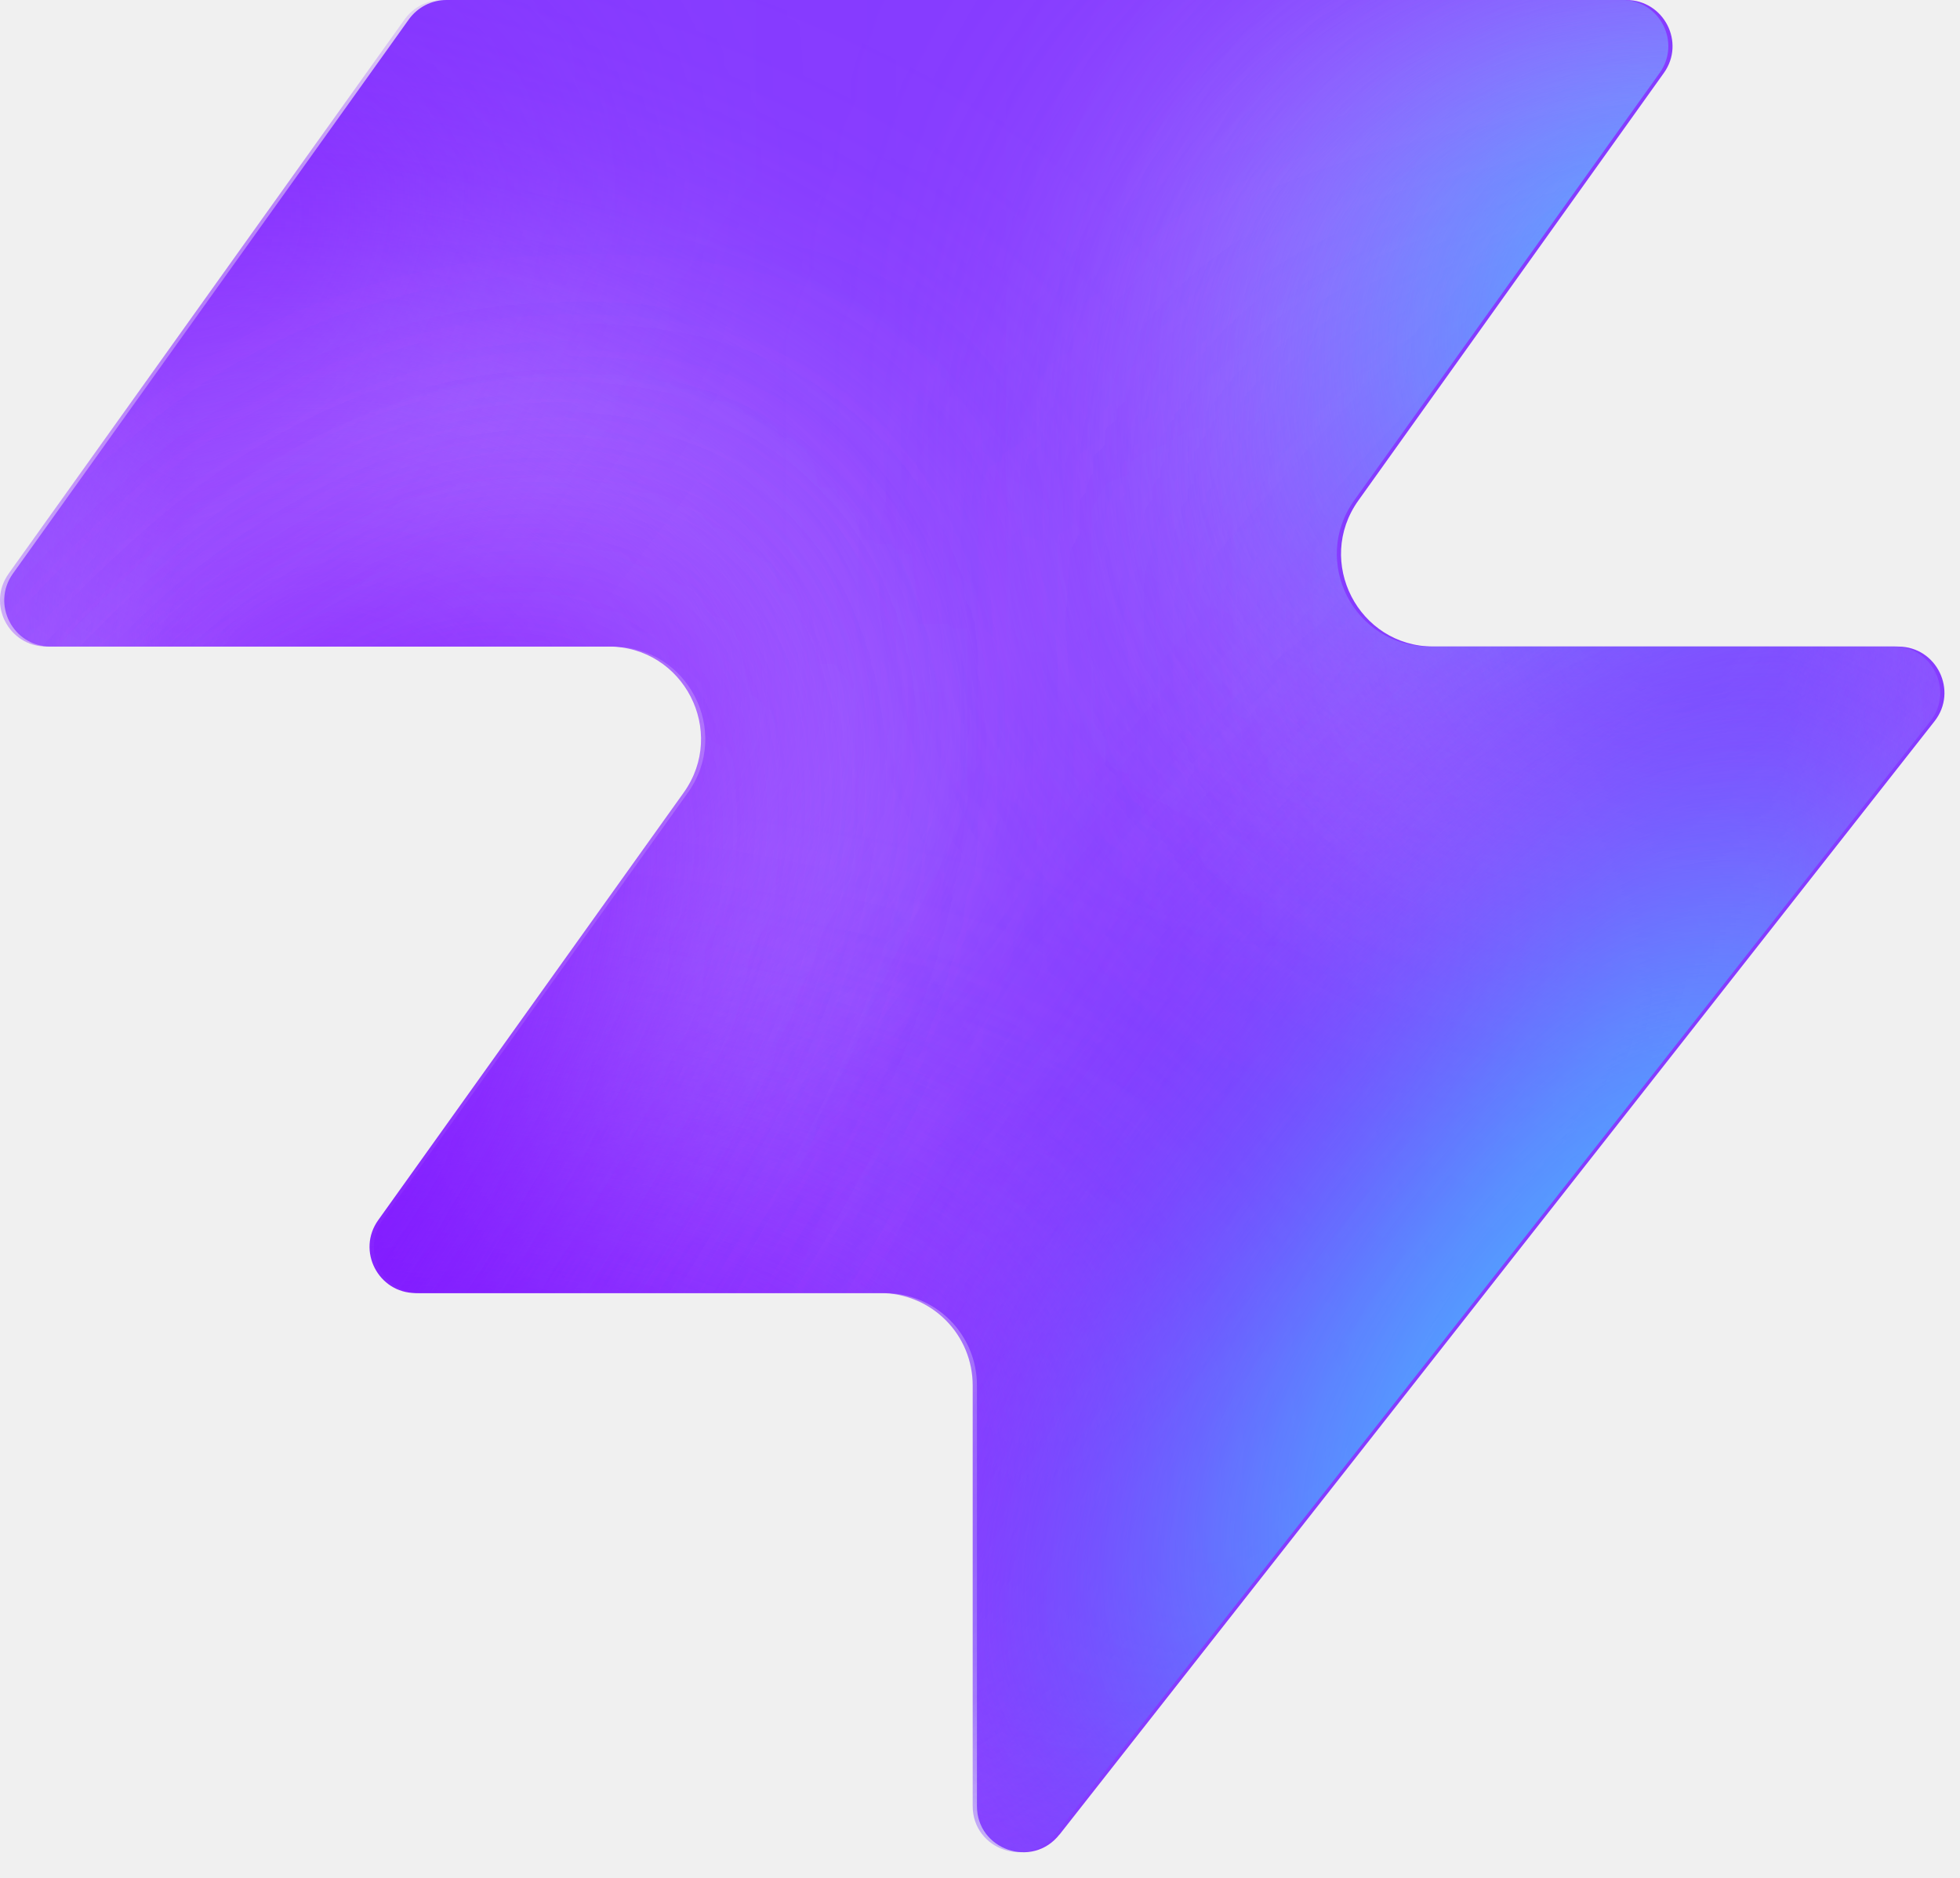
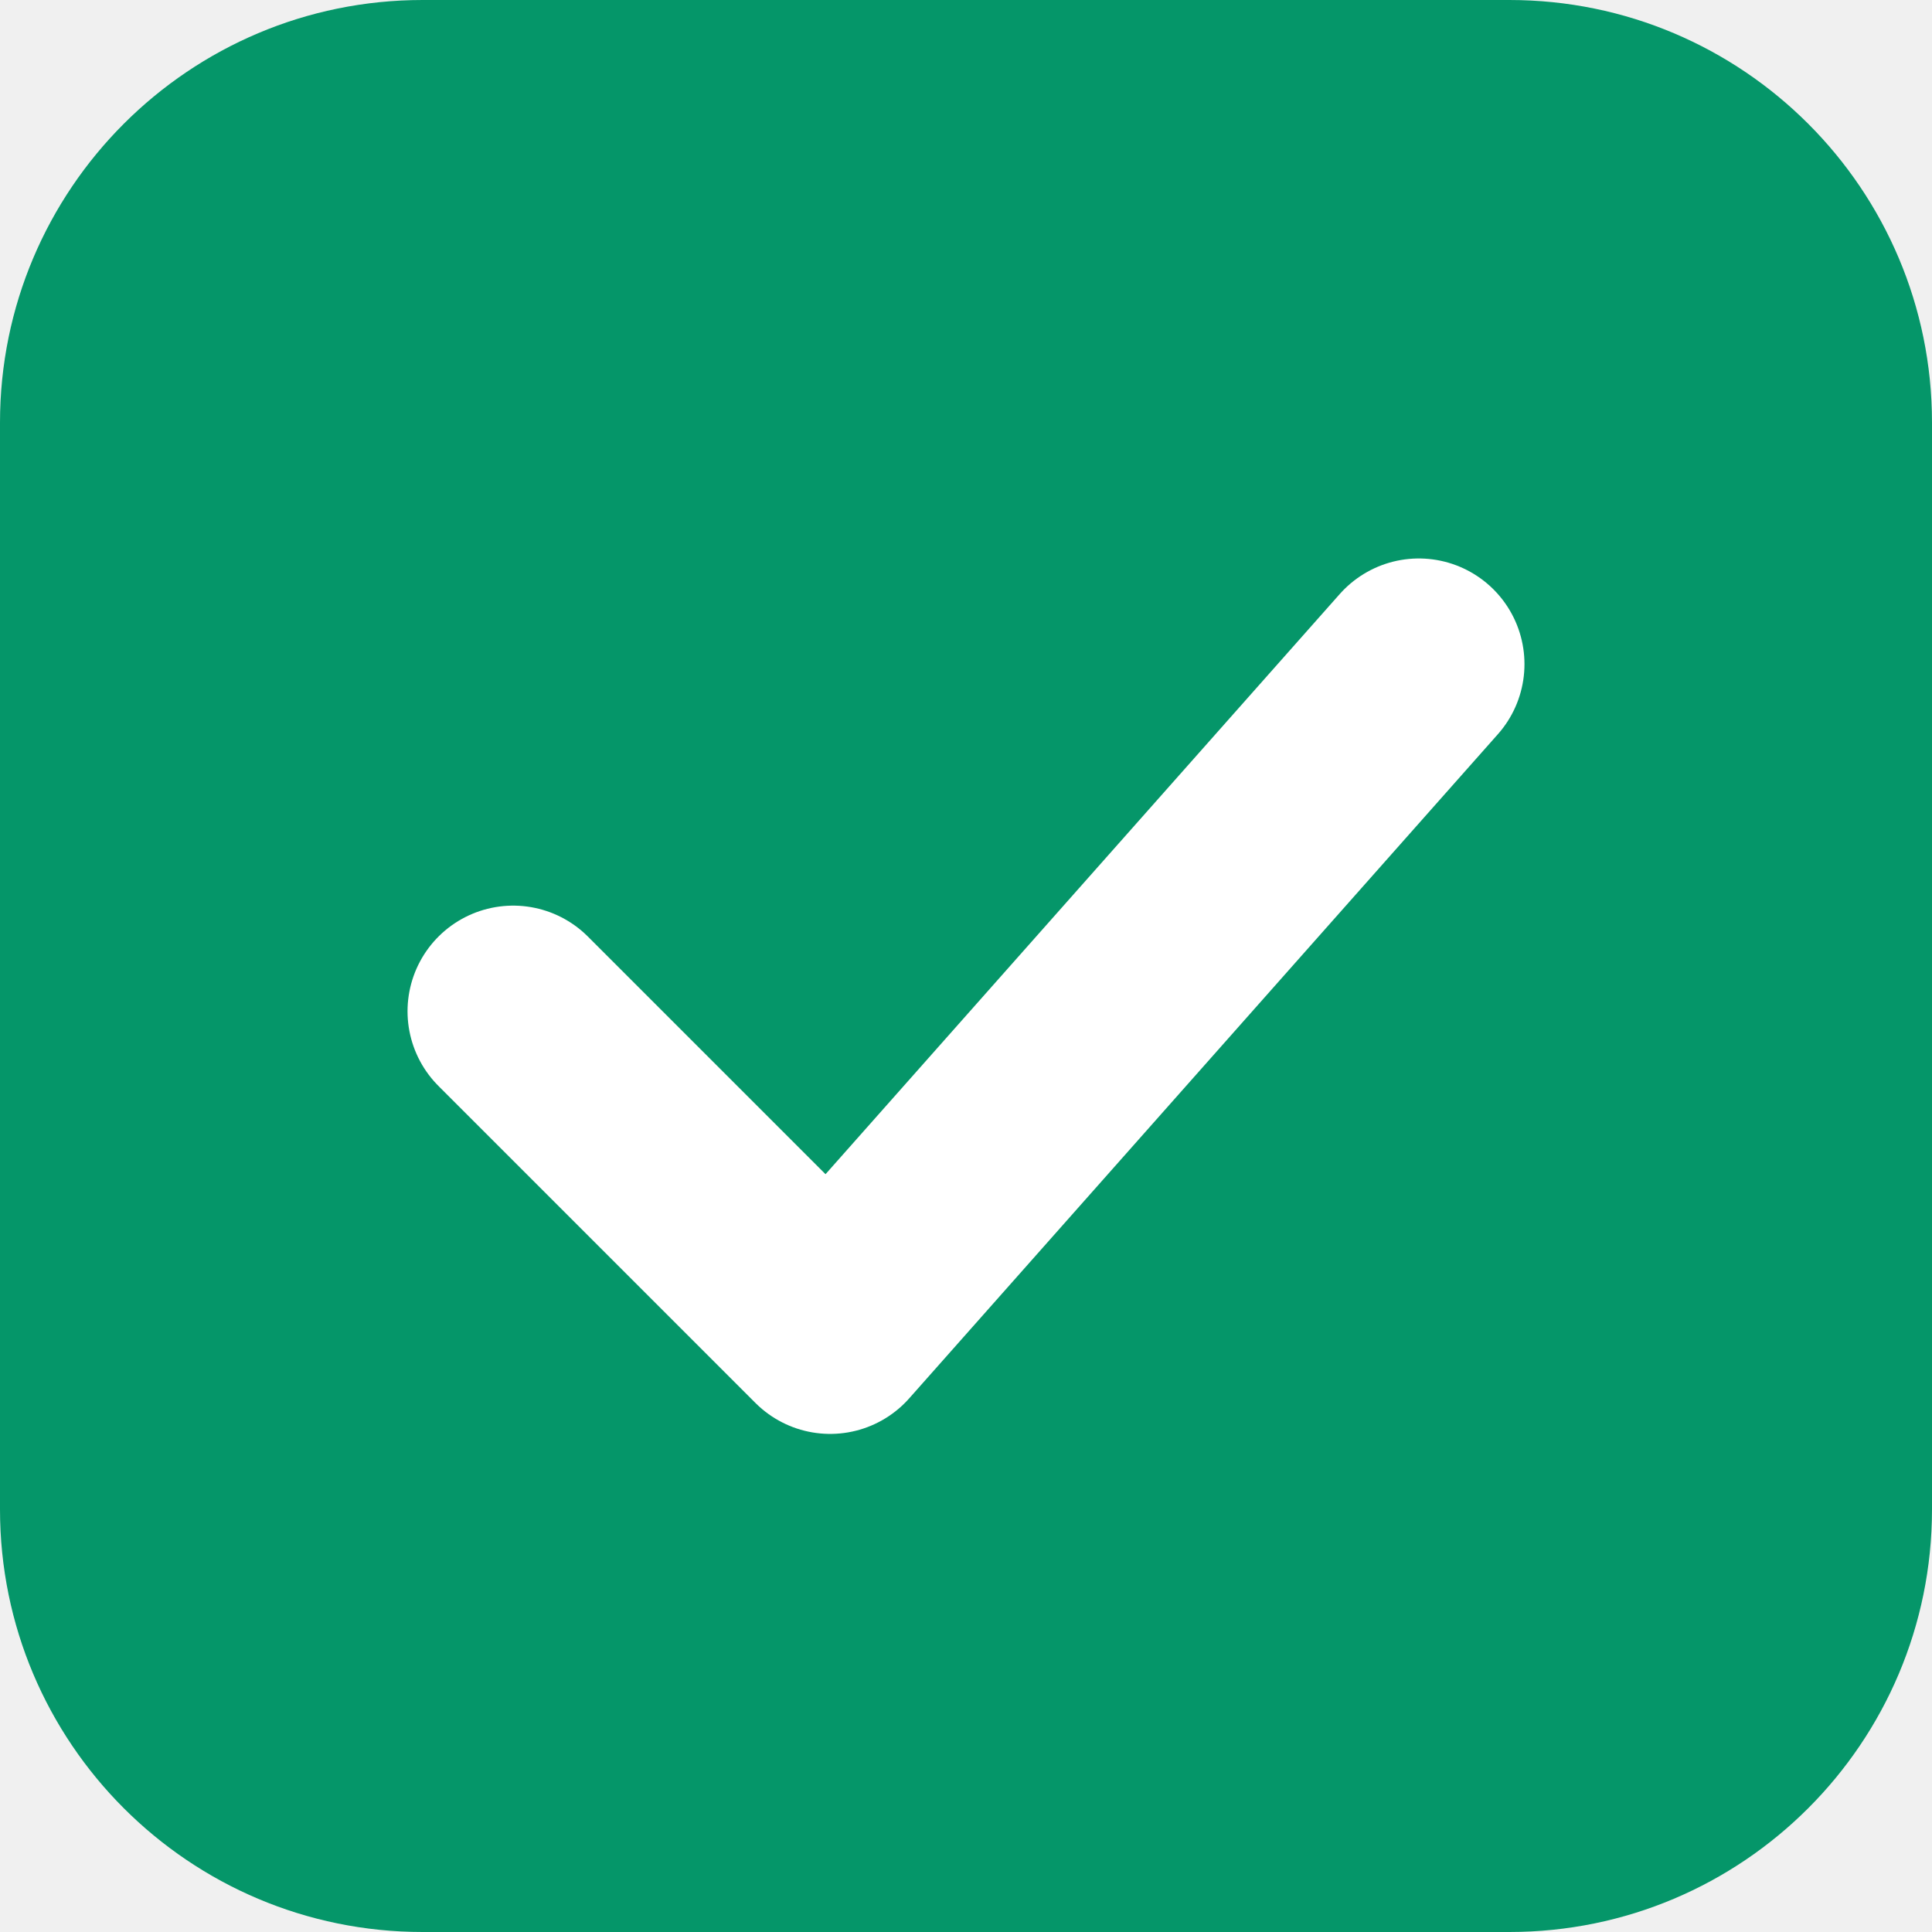
- <svg xmlns="http://www.w3.org/2000/svg" width="48" height="46" fill="none" viewBox="0 0 48 46">
-   <path fill="#863bff" d="M25.946 44.938c-.664.845-2.021.375-2.021-.698V33.937a2.26 2.26 0 0 0-2.262-2.262H10.287c-.92 0-1.456-1.04-.92-1.788l7.48-10.471c1.07-1.497 0-3.578-1.842-3.578H1.237c-.92 0-1.456-1.04-.92-1.788L10.013.474c.214-.297.556-.474.92-.474h28.894c.92 0 1.456 1.04.92 1.788l-7.48 10.471c-1.07 1.498 0 3.579 1.842 3.579h11.377c.943 0 1.473 1.088.89 1.83L25.947 44.94z" style="fill:#863bff;fill:color(display-p3 .525 .23 1);fill-opacity:1" />
-   <mask id="a" width="48" height="46" x="0" y="0" maskUnits="userSpaceOnUse" style="mask-type:alpha">
-     <path fill="#000" d="M25.842 44.938c-.664.844-2.021.375-2.021-.698V33.937a2.26 2.26 0 0 0-2.262-2.262H10.183c-.92 0-1.456-1.04-.92-1.788l7.48-10.471c1.07-1.498 0-3.579-1.842-3.579H1.133c-.92 0-1.456-1.04-.92-1.787L9.91.473c.214-.297.556-.474.92-.474h28.894c.92 0 1.456 1.04.92 1.788l-7.48 10.471c-1.07 1.498 0 3.578 1.842 3.578h11.377c.943 0 1.473 1.088.89 1.832L25.843 44.94z" style="fill:#000;fill-opacity:1" />
-   </mask>
-   <g mask="url(#a)">
-     <g filter="url(#b)">
-       <ellipse cx="5.508" cy="14.704" fill="#ede6ff" rx="5.508" ry="14.704" style="fill:#ede6ff;fill:color(display-p3 .927 .903 1);fill-opacity:1" transform="matrix(.00324 1 1 -.00324 -4.47 31.516)" />
-     </g>
-     <g filter="url(#c)">
-       <ellipse cx="10.399" cy="29.851" fill="#ede6ff" rx="10.399" ry="29.851" style="fill:#ede6ff;fill:color(display-p3 .927 .903 1);fill-opacity:1" transform="matrix(.00324 1 1 -.00324 -39.328 7.883)" />
-     </g>
-     <g filter="url(#d)">
-       <ellipse cx="5.508" cy="30.487" fill="#7e14ff" rx="5.508" ry="30.487" style="fill:#7e14ff;fill:color(display-p3 .492 .077 1);fill-opacity:1" transform="rotate(89.814 -25.913 -14.639)scale(1 -1)" />
-     </g>
-     <g filter="url(#e)">
-       <ellipse cx="5.508" cy="30.599" fill="#7e14ff" rx="5.508" ry="30.599" style="fill:#7e14ff;fill:color(display-p3 .492 .077 1);fill-opacity:1" transform="rotate(89.814 -32.644 -3.334)scale(1 -1)" />
-     </g>
-     <g filter="url(#f)">
-       <ellipse cx="5.508" cy="30.599" fill="#7e14ff" rx="5.508" ry="30.599" style="fill:#7e14ff;fill:color(display-p3 .492 .077 1);fill-opacity:1" transform="matrix(.00324 1 1 -.00324 -34.34 30.47)" />
-     </g>
-     <g filter="url(#g)">
-       <ellipse cx="14.072" cy="22.078" fill="#ede6ff" rx="14.072" ry="22.078" style="fill:#ede6ff;fill:color(display-p3 .927 .903 1);fill-opacity:1" transform="rotate(93.35 24.506 48.493)scale(-1 1)" />
-     </g>
-     <g filter="url(#h)">
-       <ellipse cx="3.47" cy="21.501" fill="#7e14ff" rx="3.47" ry="21.501" style="fill:#7e14ff;fill:color(display-p3 .492 .077 1);fill-opacity:1" transform="rotate(89.009 28.708 47.59)scale(-1 1)" />
-     </g>
-     <g filter="url(#i)">
-       <ellipse cx="3.47" cy="21.501" fill="#7e14ff" rx="3.47" ry="21.501" style="fill:#7e14ff;fill:color(display-p3 .492 .077 1);fill-opacity:1" transform="rotate(89.009 28.708 47.59)scale(-1 1)" />
-     </g>
-     <g filter="url(#j)">
-       <ellipse cx=".387" cy="8.972" fill="#7e14ff" rx="4.407" ry="29.108" style="fill:#7e14ff;fill:color(display-p3 .492 .077 1);fill-opacity:1" transform="rotate(39.51 .387 8.972)" />
-     </g>
-     <g filter="url(#k)">
-       <ellipse cx="47.523" cy="-6.092" fill="#7e14ff" rx="4.407" ry="29.108" style="fill:#7e14ff;fill:color(display-p3 .492 .077 1);fill-opacity:1" transform="rotate(37.892 47.523 -6.092)" />
-     </g>
-     <g filter="url(#l)">
-       <ellipse cx="41.412" cy="6.333" fill="#47bfff" rx="5.971" ry="9.665" style="fill:#47bfff;fill:color(display-p3 .28 .748 1);fill-opacity:1" transform="rotate(37.892 41.412 6.333)" />
-     </g>
-     <g filter="url(#m)">
-       <ellipse cx="-1.879" cy="38.332" fill="#7e14ff" rx="4.407" ry="29.108" style="fill:#7e14ff;fill:color(display-p3 .492 .077 1);fill-opacity:1" transform="rotate(37.892 -1.88 38.332)" />
-     </g>
-     <g filter="url(#n)">
-       <ellipse cx="-1.879" cy="38.332" fill="#7e14ff" rx="4.407" ry="29.108" style="fill:#7e14ff;fill:color(display-p3 .492 .077 1);fill-opacity:1" transform="rotate(37.892 -1.88 38.332)" />
-     </g>
-     <g filter="url(#o)">
-       <ellipse cx="35.651" cy="29.907" fill="#7e14ff" rx="4.407" ry="29.108" style="fill:#7e14ff;fill:color(display-p3 .492 .077 1);fill-opacity:1" transform="rotate(37.892 35.651 29.907)" />
-     </g>
-     <g filter="url(#p)">
-       <ellipse cx="38.418" cy="32.4" fill="#47bfff" rx="5.971" ry="15.297" style="fill:#47bfff;fill:color(display-p3 .28 .748 1);fill-opacity:1" transform="rotate(37.892 38.418 32.4)" />
-     </g>
-   </g>
-   <defs>
-     <filter id="b" width="60.045" height="41.654" x="-19.77" y="16.149" color-interpolation-filters="sRGB" filterUnits="userSpaceOnUse">
-       <feFlood flood-opacity="0" result="BackgroundImageFix" />
-       <feBlend in="SourceGraphic" in2="BackgroundImageFix" result="shape" />
-       <feGaussianBlur result="effect1_foregroundBlur_2002_17158" stdDeviation="7.659" />
-     </filter>
-     <filter id="c" width="90.34" height="51.437" x="-54.613" y="-7.533" color-interpolation-filters="sRGB" filterUnits="userSpaceOnUse">
-       <feFlood flood-opacity="0" result="BackgroundImageFix" />
-       <feBlend in="SourceGraphic" in2="BackgroundImageFix" result="shape" />
-       <feGaussianBlur result="effect1_foregroundBlur_2002_17158" stdDeviation="7.659" />
-     </filter>
-     <filter id="d" width="79.355" height="29.4" x="-49.64" y="2.03" color-interpolation-filters="sRGB" filterUnits="userSpaceOnUse">
-       <feFlood flood-opacity="0" result="BackgroundImageFix" />
-       <feBlend in="SourceGraphic" in2="BackgroundImageFix" result="shape" />
-       <feGaussianBlur result="effect1_foregroundBlur_2002_17158" stdDeviation="4.596" />
-     </filter>
-     <filter id="e" width="79.579" height="29.4" x="-45.045" y="20.029" color-interpolation-filters="sRGB" filterUnits="userSpaceOnUse">
-       <feFlood flood-opacity="0" result="BackgroundImageFix" />
-       <feBlend in="SourceGraphic" in2="BackgroundImageFix" result="shape" />
-       <feGaussianBlur result="effect1_foregroundBlur_2002_17158" stdDeviation="4.596" />
-     </filter>
-     <filter id="f" width="79.579" height="29.4" x="-43.513" y="21.178" color-interpolation-filters="sRGB" filterUnits="userSpaceOnUse">
-       <feFlood flood-opacity="0" result="BackgroundImageFix" />
-       <feBlend in="SourceGraphic" in2="BackgroundImageFix" result="shape" />
-       <feGaussianBlur result="effect1_foregroundBlur_2002_17158" stdDeviation="4.596" />
-     </filter>
-     <filter id="g" width="74.749" height="58.852" x="15.756" y="-17.901" color-interpolation-filters="sRGB" filterUnits="userSpaceOnUse">
-       <feFlood flood-opacity="0" result="BackgroundImageFix" />
-       <feBlend in="SourceGraphic" in2="BackgroundImageFix" result="shape" />
-       <feGaussianBlur result="effect1_foregroundBlur_2002_17158" stdDeviation="7.659" />
-     </filter>
-     <filter id="h" width="61.377" height="25.362" x="23.548" y="2.284" color-interpolation-filters="sRGB" filterUnits="userSpaceOnUse">
-       <feFlood flood-opacity="0" result="BackgroundImageFix" />
-       <feBlend in="SourceGraphic" in2="BackgroundImageFix" result="shape" />
-       <feGaussianBlur result="effect1_foregroundBlur_2002_17158" stdDeviation="4.596" />
-     </filter>
-     <filter id="i" width="61.377" height="25.362" x="23.548" y="2.284" color-interpolation-filters="sRGB" filterUnits="userSpaceOnUse">
-       <feFlood flood-opacity="0" result="BackgroundImageFix" />
-       <feBlend in="SourceGraphic" in2="BackgroundImageFix" result="shape" />
-       <feGaussianBlur result="effect1_foregroundBlur_2002_17158" stdDeviation="4.596" />
-     </filter>
-     <filter id="j" width="56.045" height="63.649" x="-27.636" y="-22.853" color-interpolation-filters="sRGB" filterUnits="userSpaceOnUse">
-       <feFlood flood-opacity="0" result="BackgroundImageFix" />
-       <feBlend in="SourceGraphic" in2="BackgroundImageFix" result="shape" />
-       <feGaussianBlur result="effect1_foregroundBlur_2002_17158" stdDeviation="4.596" />
-     </filter>
-     <filter id="k" width="54.814" height="64.646" x="20.116" y="-38.415" color-interpolation-filters="sRGB" filterUnits="userSpaceOnUse">
-       <feFlood flood-opacity="0" result="BackgroundImageFix" />
-       <feBlend in="SourceGraphic" in2="BackgroundImageFix" result="shape" />
-       <feGaussianBlur result="effect1_foregroundBlur_2002_17158" stdDeviation="4.596" />
-     </filter>
-     <filter id="l" width="33.541" height="35.313" x="24.641" y="-11.323" color-interpolation-filters="sRGB" filterUnits="userSpaceOnUse">
-       <feFlood flood-opacity="0" result="BackgroundImageFix" />
-       <feBlend in="SourceGraphic" in2="BackgroundImageFix" result="shape" />
-       <feGaussianBlur result="effect1_foregroundBlur_2002_17158" stdDeviation="4.596" />
-     </filter>
-     <filter id="m" width="54.814" height="64.646" x="-29.286" y="6.009" color-interpolation-filters="sRGB" filterUnits="userSpaceOnUse">
-       <feFlood flood-opacity="0" result="BackgroundImageFix" />
-       <feBlend in="SourceGraphic" in2="BackgroundImageFix" result="shape" />
-       <feGaussianBlur result="effect1_foregroundBlur_2002_17158" stdDeviation="4.596" />
-     </filter>
-     <filter id="n" width="54.814" height="64.646" x="-29.286" y="6.009" color-interpolation-filters="sRGB" filterUnits="userSpaceOnUse">
-       <feFlood flood-opacity="0" result="BackgroundImageFix" />
-       <feBlend in="SourceGraphic" in2="BackgroundImageFix" result="shape" />
-       <feGaussianBlur result="effect1_foregroundBlur_2002_17158" stdDeviation="4.596" />
-     </filter>
-     <filter id="o" width="54.814" height="64.646" x="8.244" y="-2.416" color-interpolation-filters="sRGB" filterUnits="userSpaceOnUse">
-       <feFlood flood-opacity="0" result="BackgroundImageFix" />
-       <feBlend in="SourceGraphic" in2="BackgroundImageFix" result="shape" />
-       <feGaussianBlur result="effect1_foregroundBlur_2002_17158" stdDeviation="4.596" />
-     </filter>
-     <filter id="p" width="39.409" height="43.623" x="18.713" y="10.588" color-interpolation-filters="sRGB" filterUnits="userSpaceOnUse">
-       <feFlood flood-opacity="0" result="BackgroundImageFix" />
-       <feBlend in="SourceGraphic" in2="BackgroundImageFix" result="shape" />
-       <feGaussianBlur result="effect1_foregroundBlur_2002_17158" stdDeviation="4.596" />
-     </filter>
-   </defs>
+ <svg xmlns="http://www.w3.org/2000/svg" viewBox="0 0 64 64">
+   <rect width="64" height="64" rx="14" fill="#059669" />
+   <path d="M17 33.5 27.5 44 47 22" fill="none" stroke="#fff" stroke-width="7" stroke-linecap="round" stroke-linejoin="round" />
</svg>
